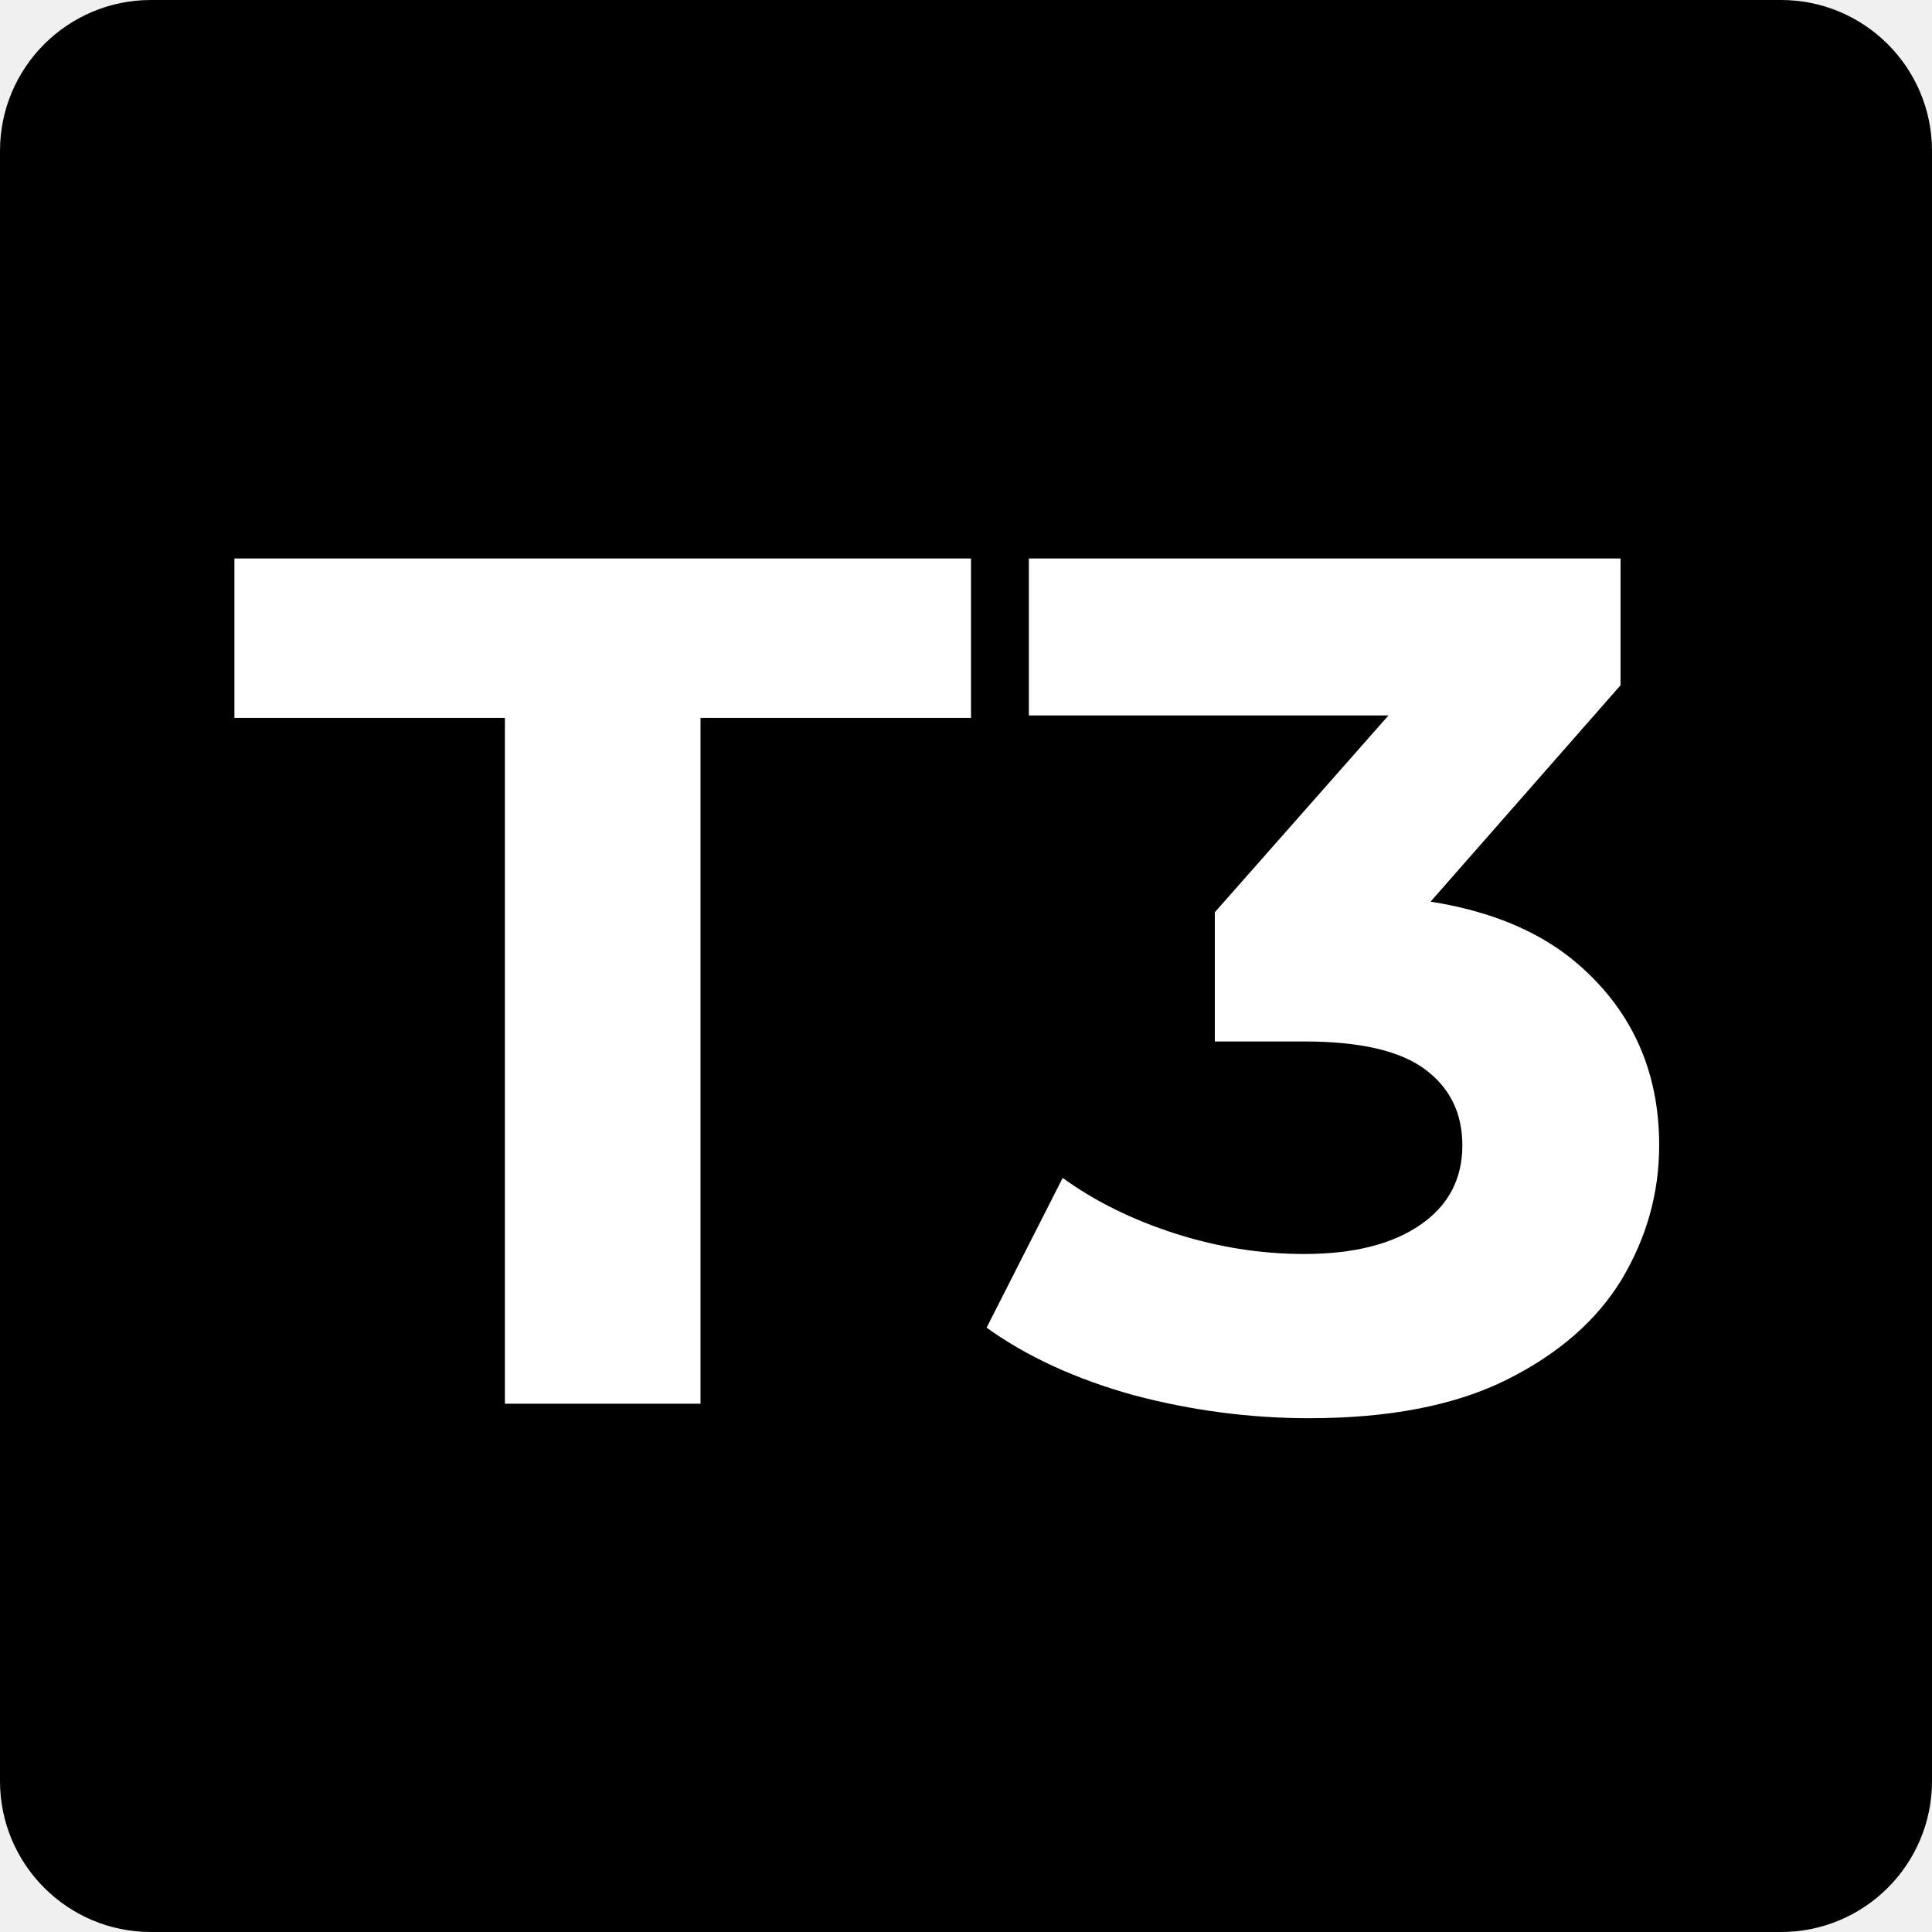
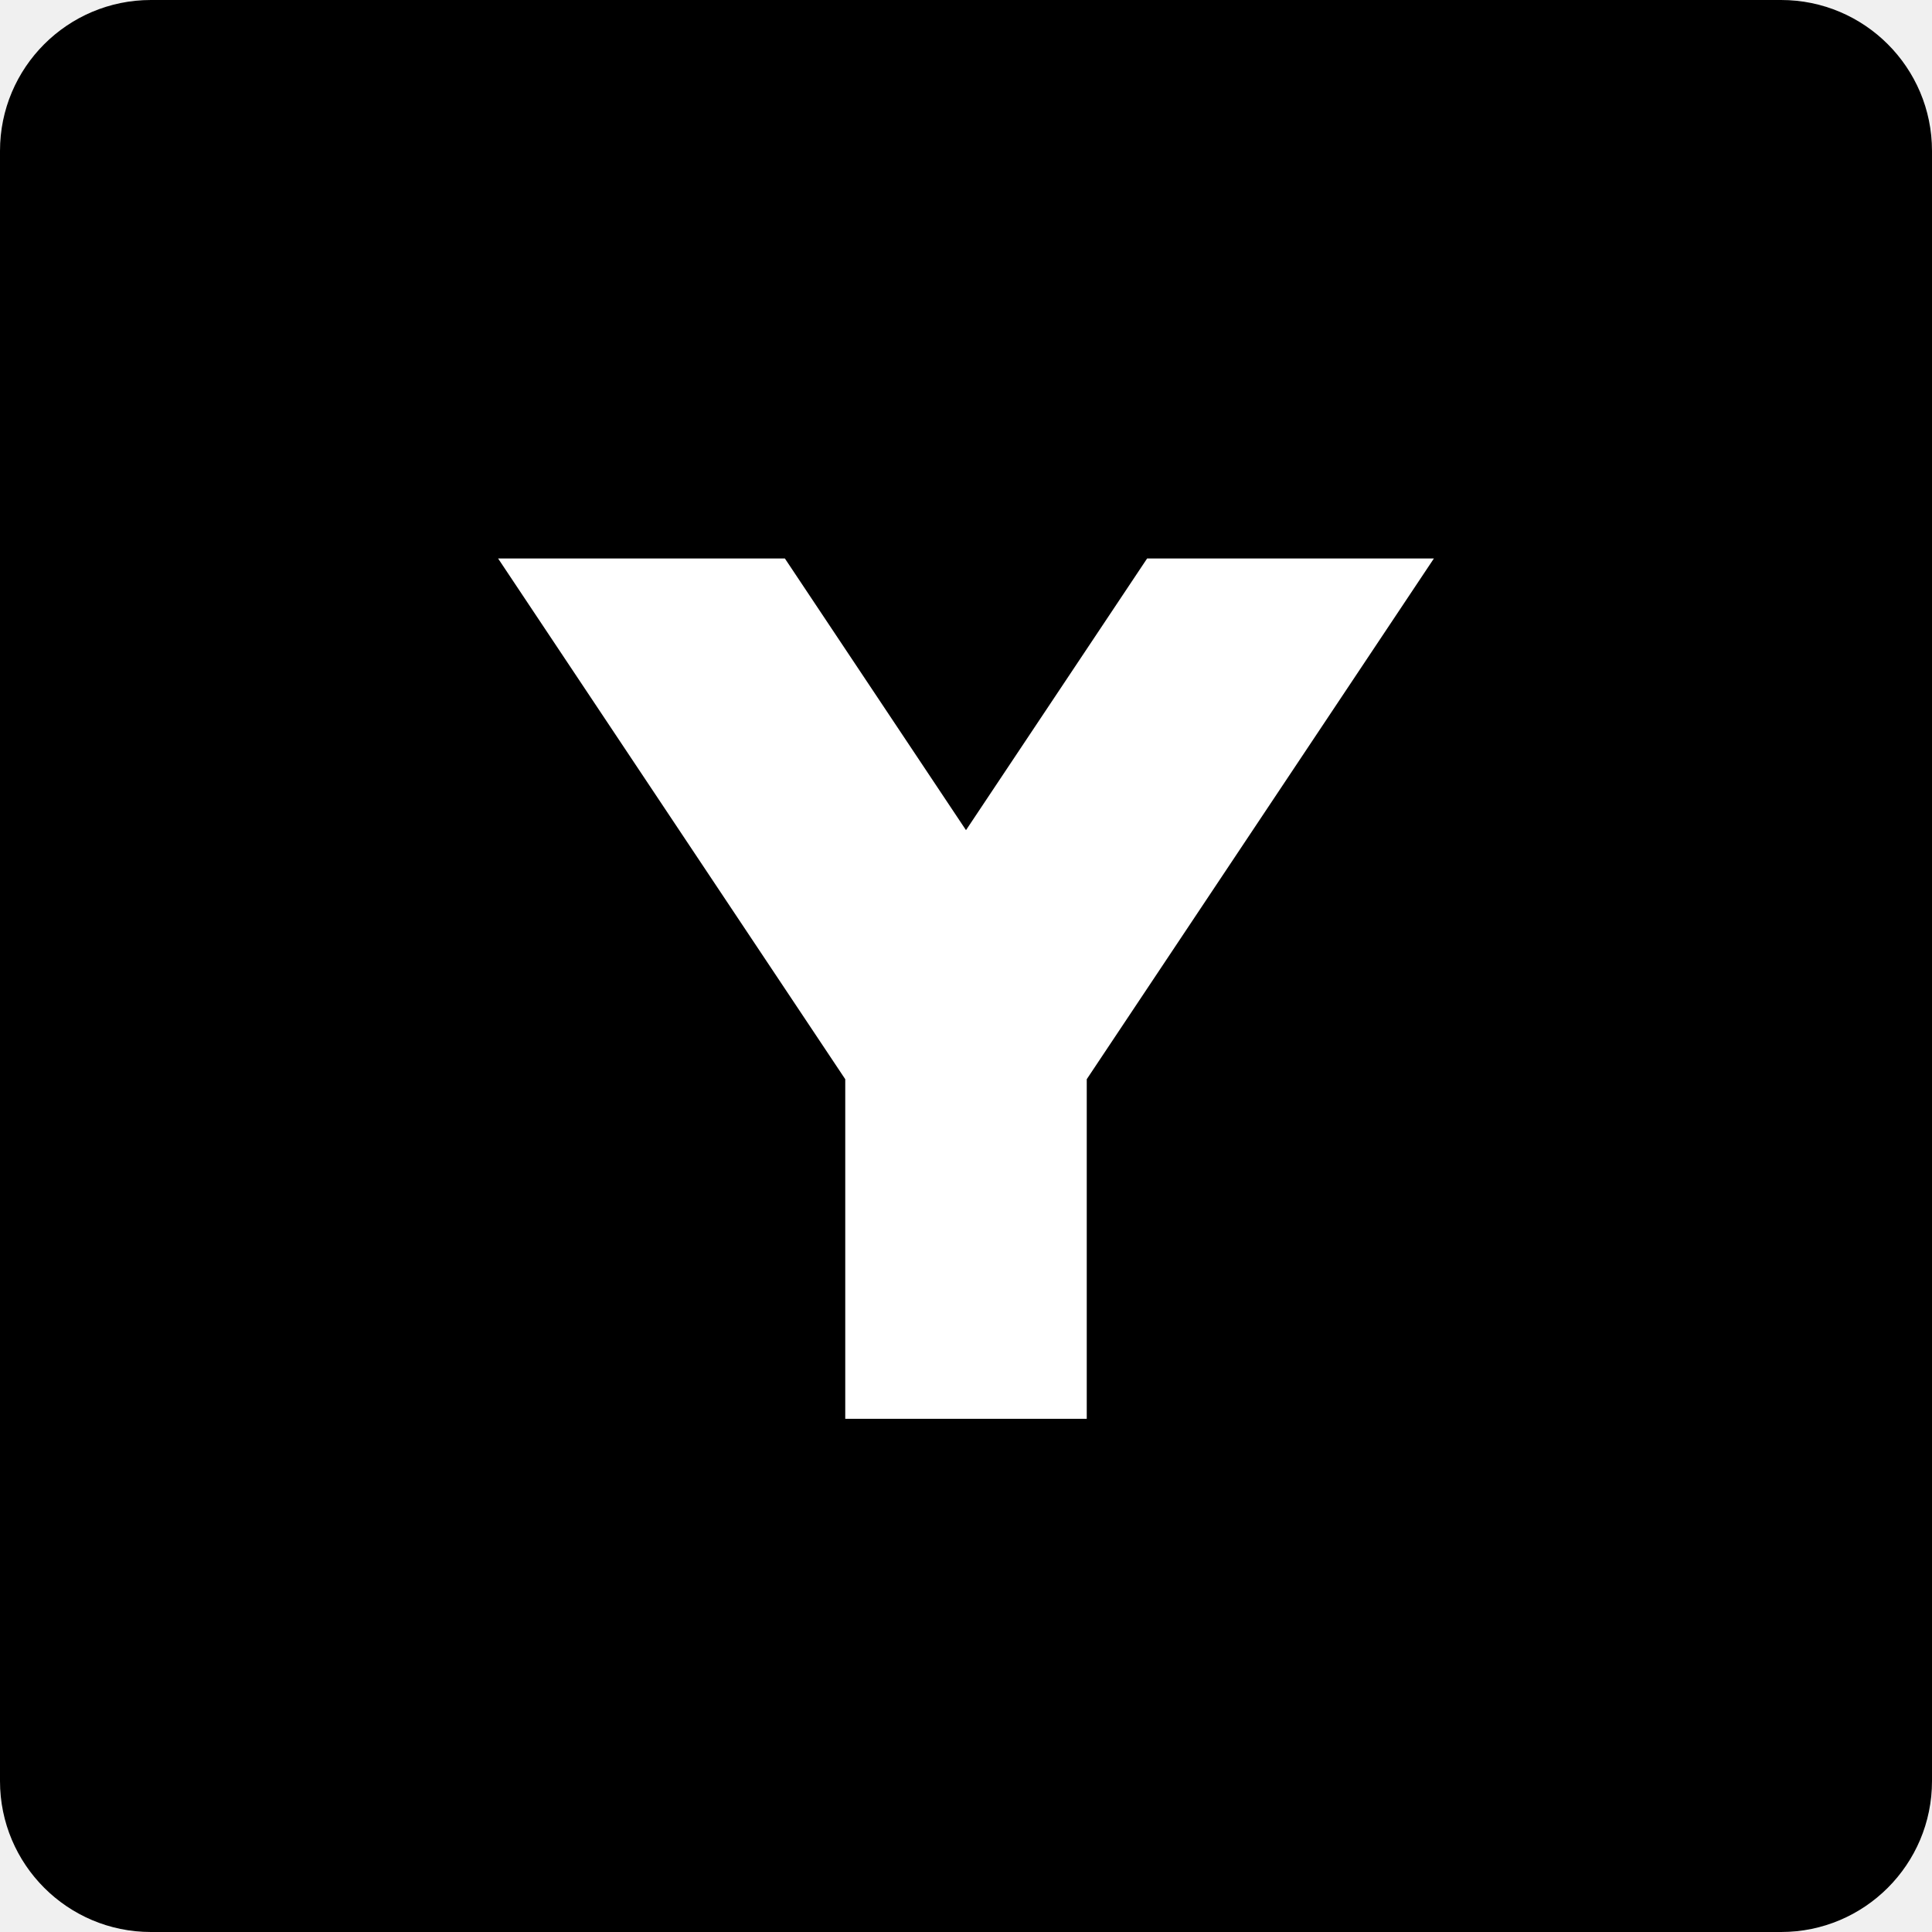
<svg xmlns="http://www.w3.org/2000/svg" width="128" height="128" viewBox="0 0 128 128" fill="none">
  <path d="M0 10C0 4.477 4.477 0 10 0H118C123.523 0 128 4.477 128 10V118C128 123.523 123.523 128 118 128H10C4.477 128 0 123.523 0 118V10Z" fill="black" />
-   <path d="M33.451 93V47.56H15.531V37H64.331V47.56H46.411V93H33.451ZM86.725 93.96C82.832 93.96 78.965 93.453 75.125 92.44C71.285 91.373 68.032 89.88 65.365 87.96L70.405 78.04C72.539 79.587 75.019 80.813 77.845 81.72C80.672 82.627 83.525 83.08 86.405 83.08C89.659 83.08 92.219 82.44 94.085 81.16C95.952 79.88 96.885 78.12 96.885 75.88C96.885 73.747 96.059 72.067 94.405 70.84C92.752 69.613 90.085 69 86.405 69H80.485V60.44L96.085 42.76L97.525 47.4H68.165V37H107.365V45.4L91.845 63.08L85.285 59.32H89.045C95.925 59.32 101.125 60.867 104.645 63.96C108.165 67.053 109.925 71.027 109.925 75.88C109.925 79.027 109.099 81.987 107.445 84.76C105.792 87.48 103.259 89.693 99.845 91.4C96.432 93.107 92.059 93.96 86.725 93.96Z" fill="white" />
+   <path d="M33 37H52L64 55L76 37H95L72 71.5V94H56V71.5Z" fill="white" />
</svg>
